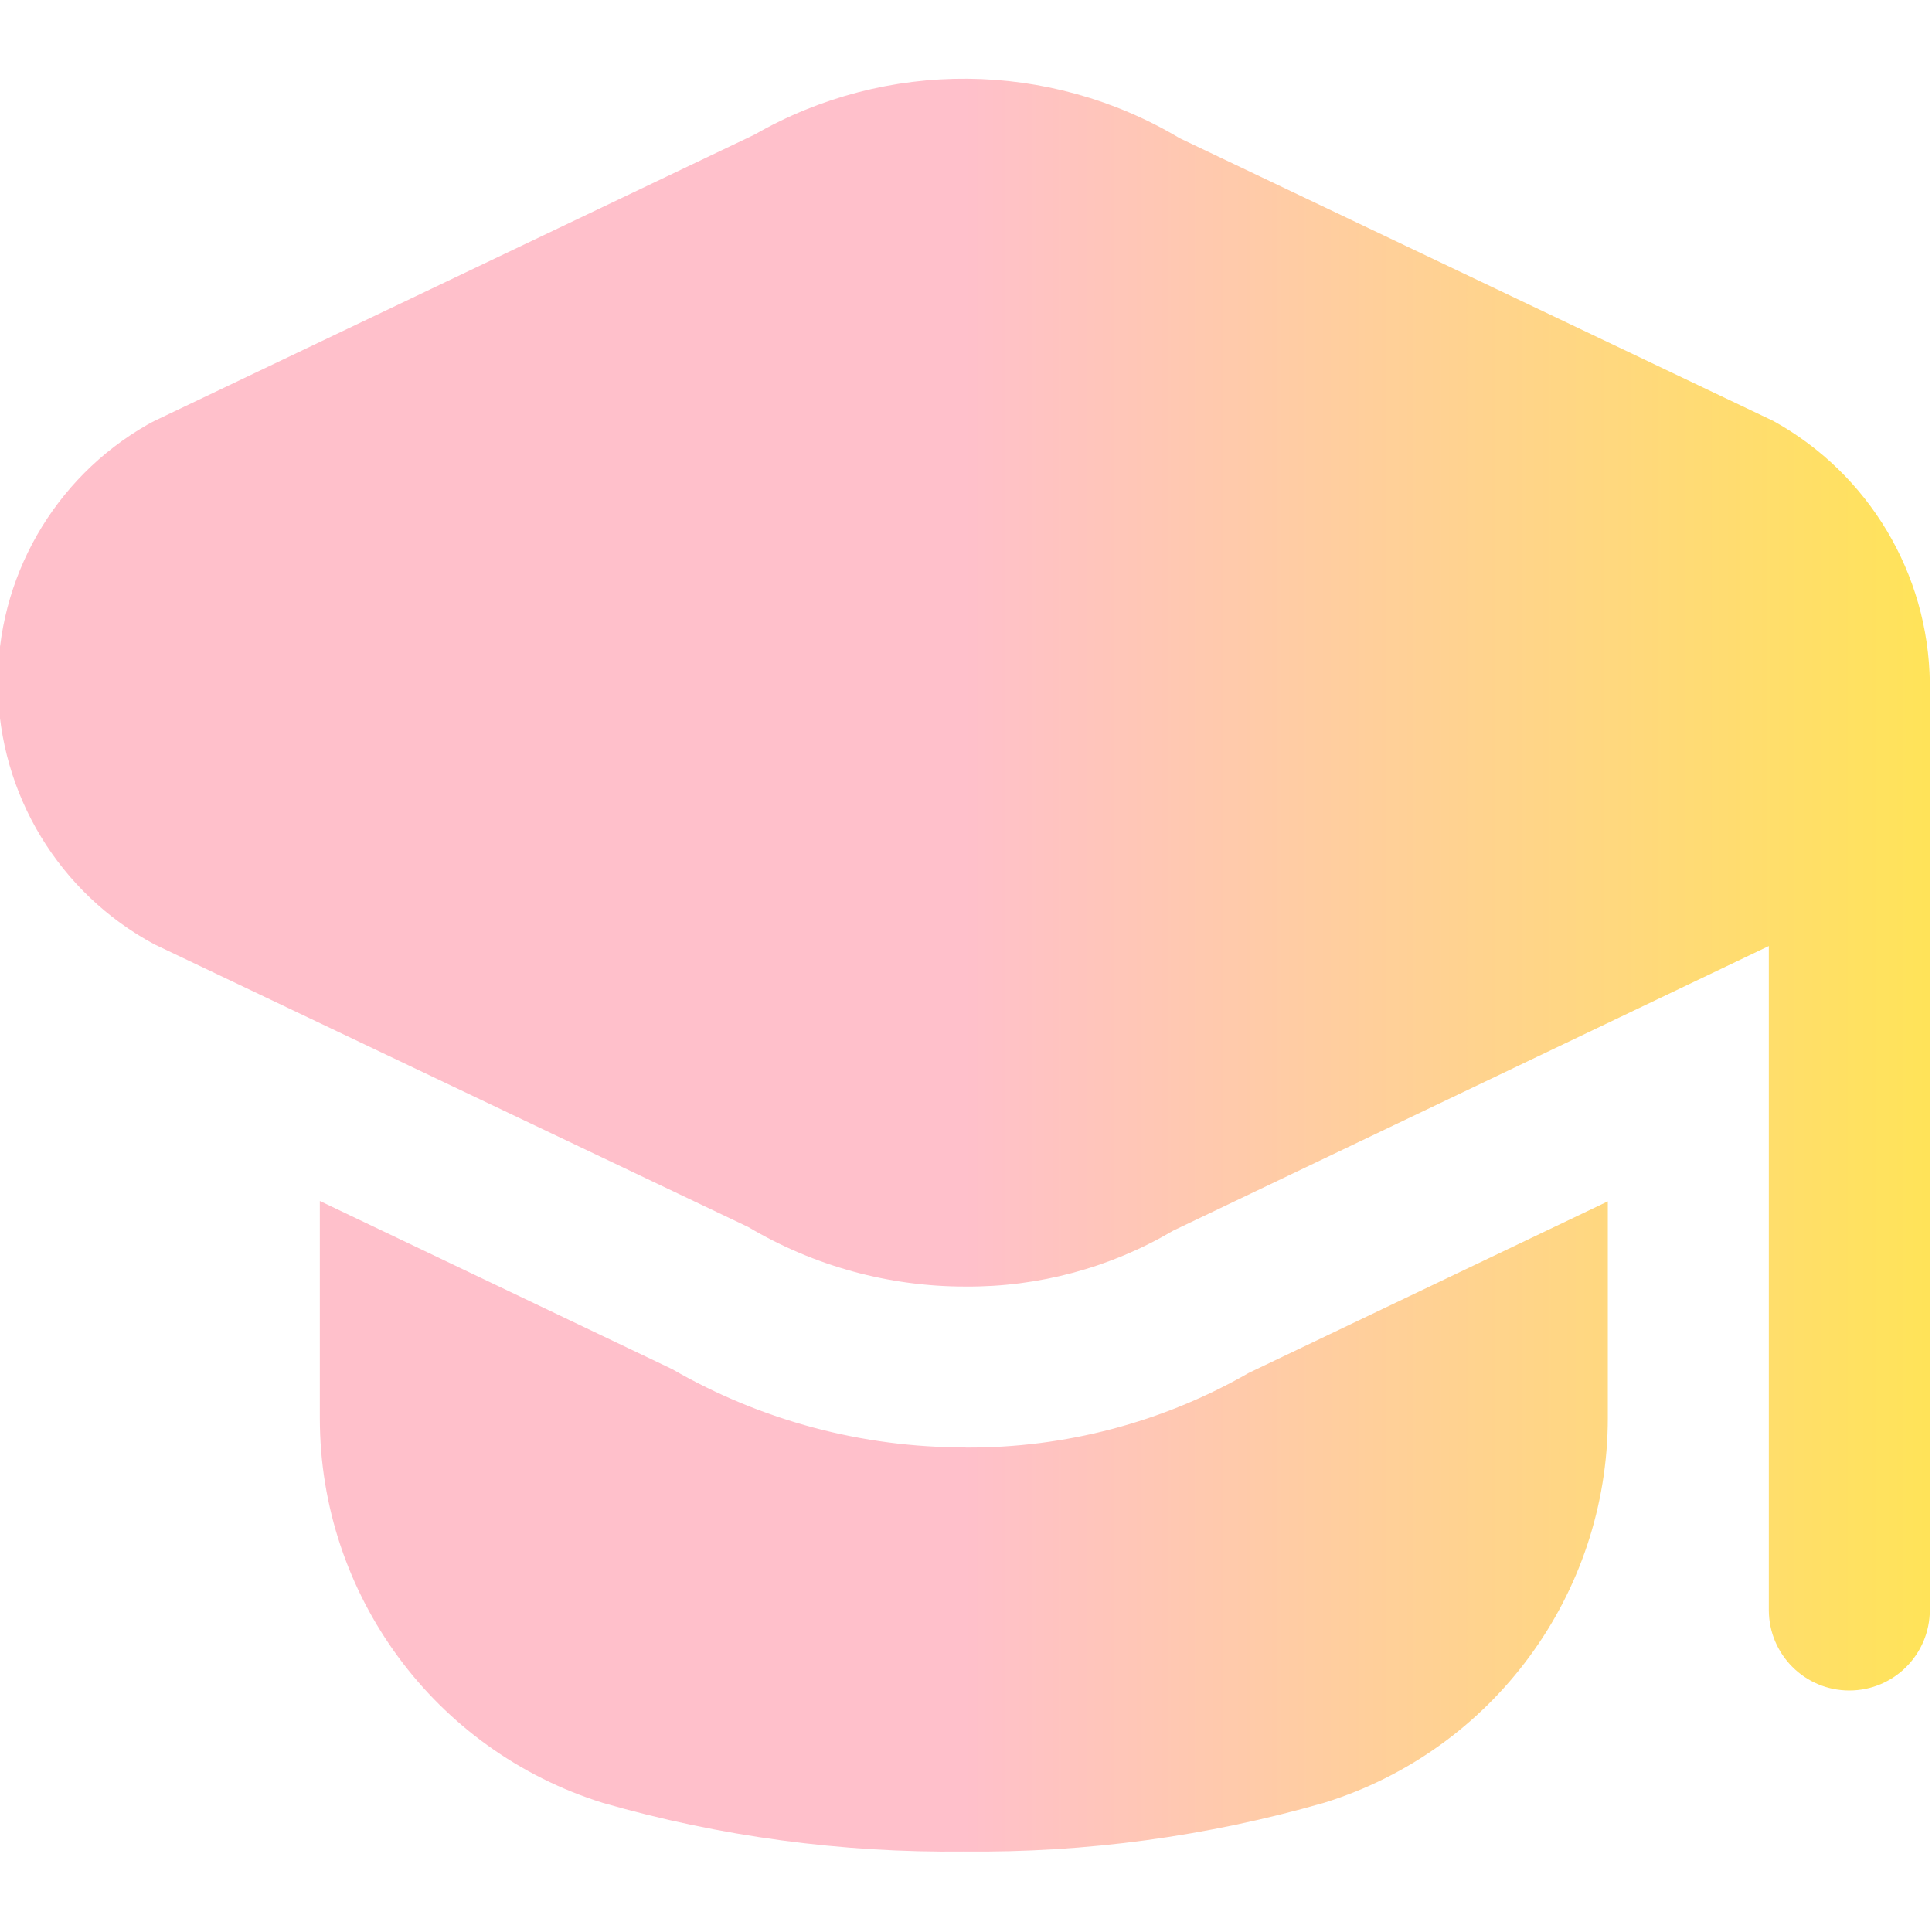
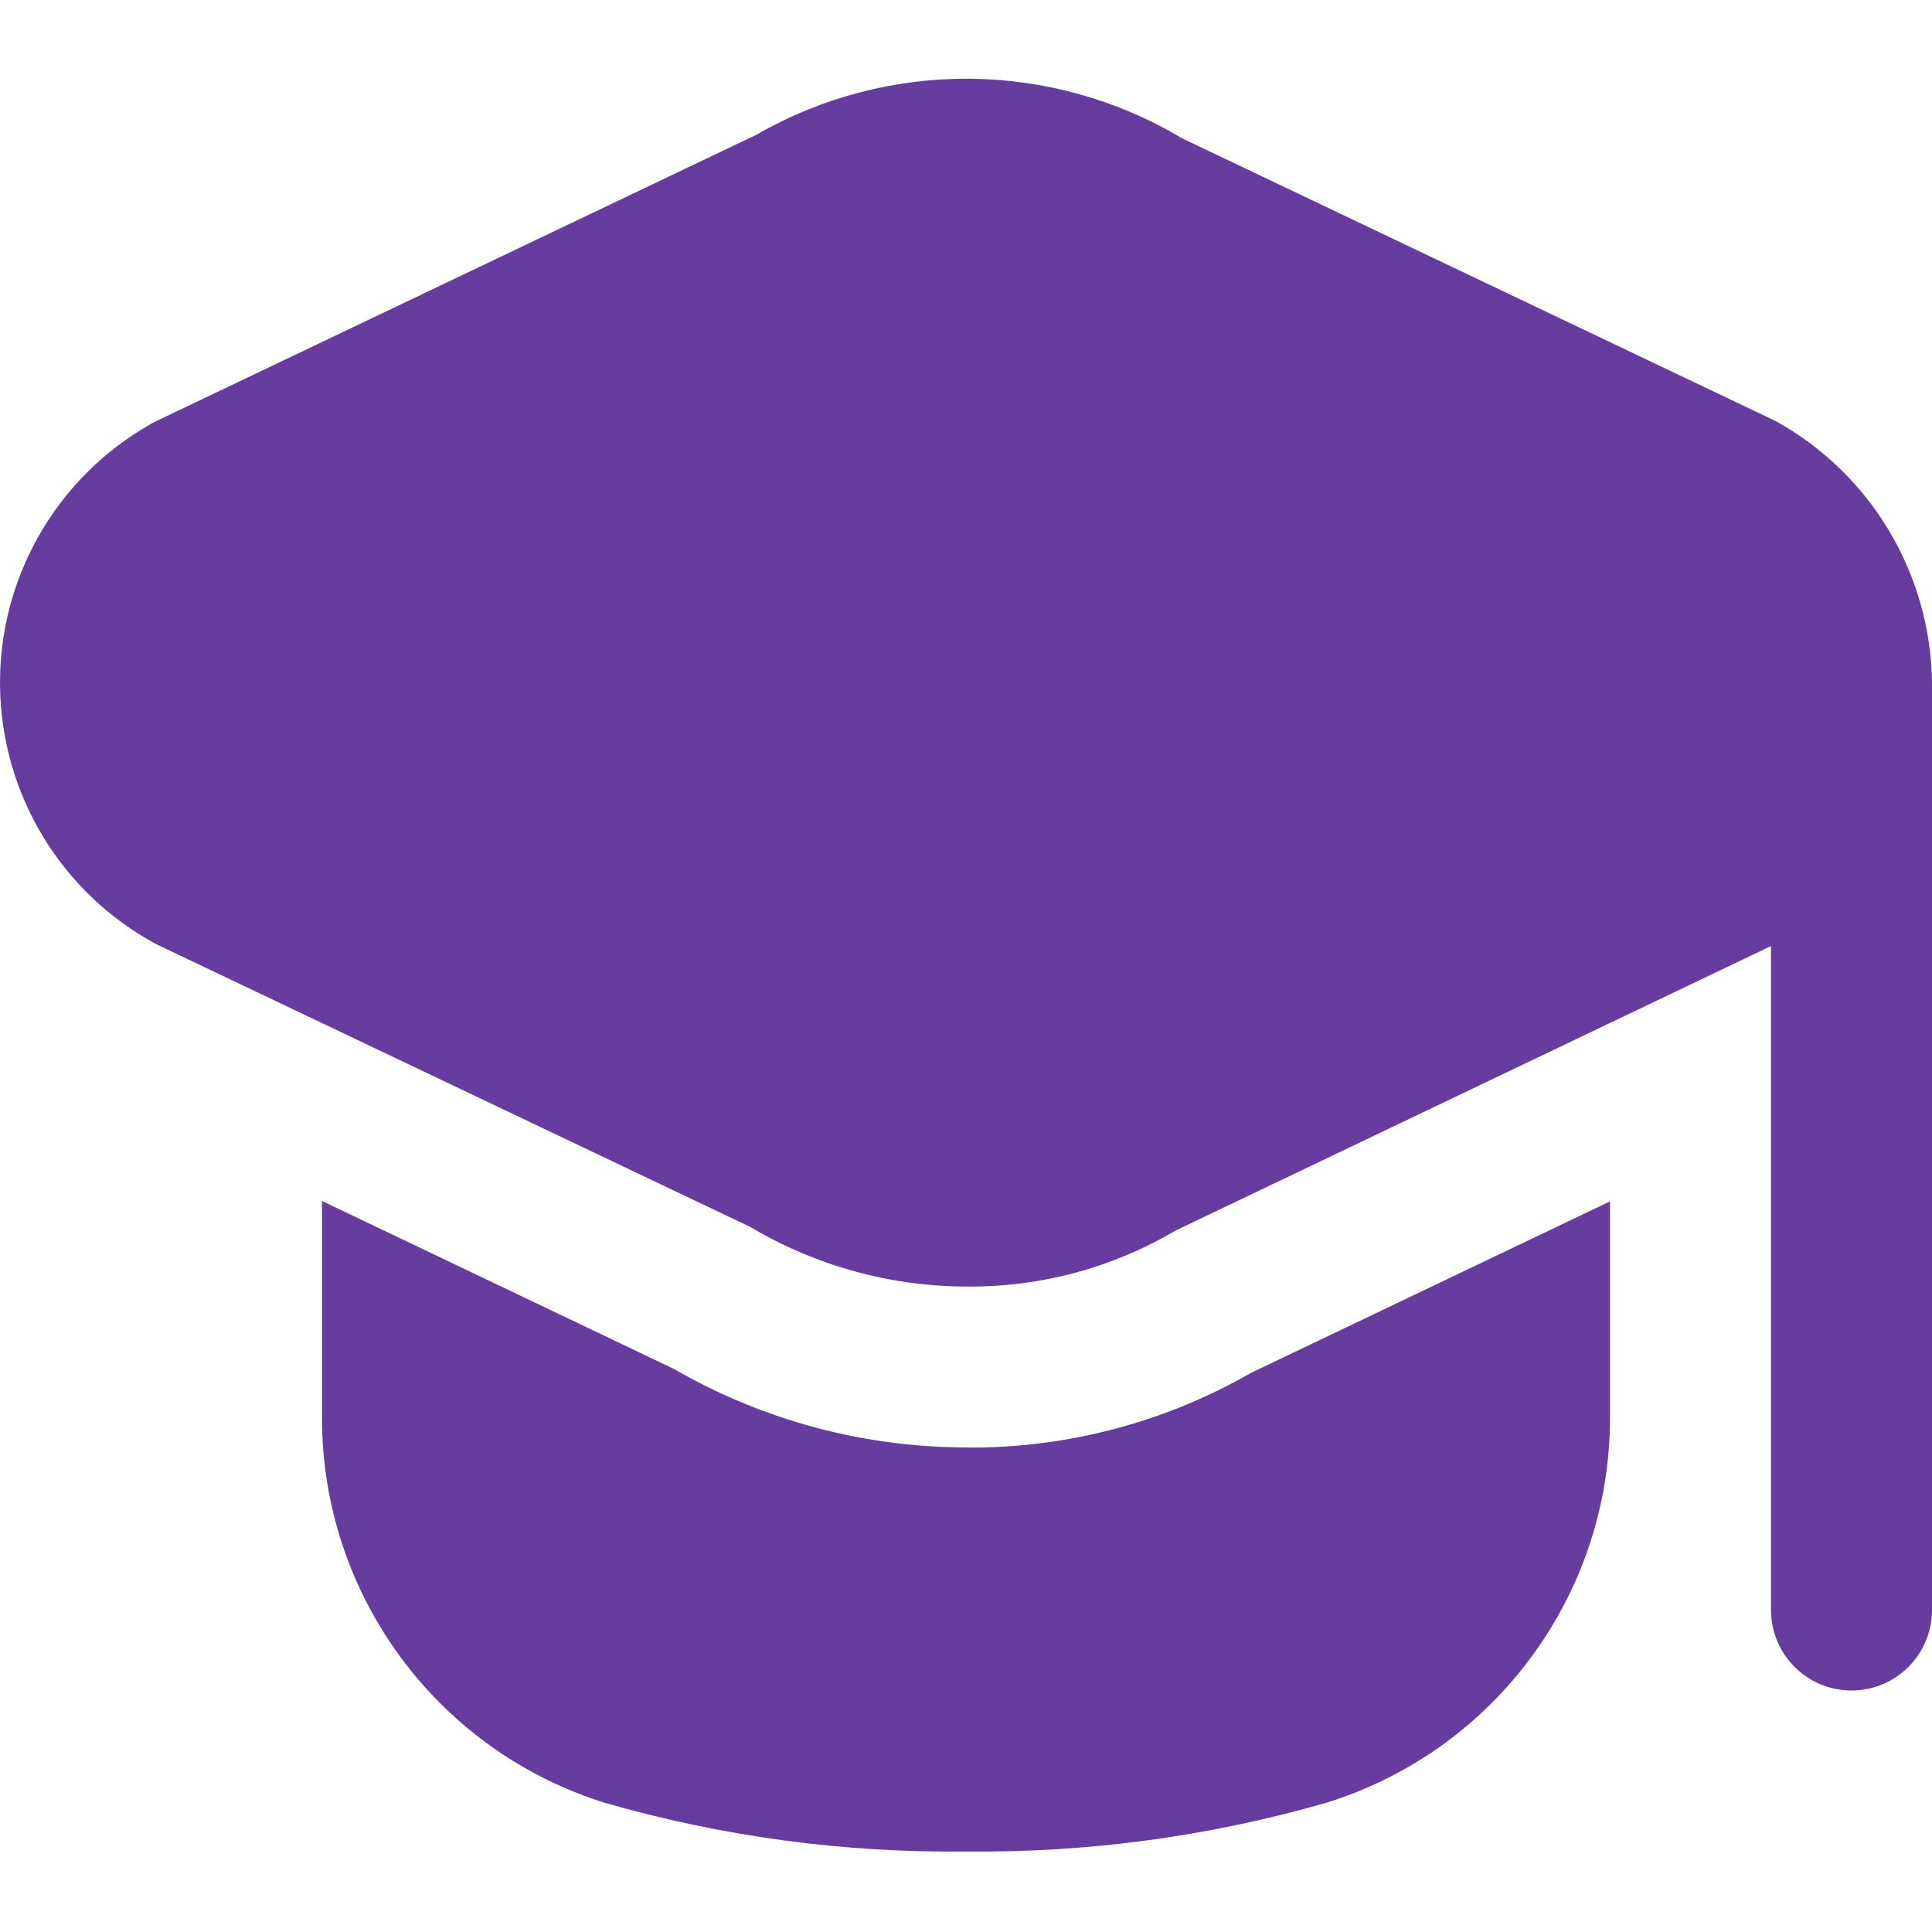
<svg xmlns="http://www.w3.org/2000/svg" id="Layer_1" height="512" viewBox="0 0 24 24" width="512" data-name="Layer 1">
-   <defs>
-     <linearGradient id="linear-gradient" x1="0.5" x2="1.38" gradientUnits="objectBoundingBox">
-       <stop offset="0" stop-color="pink" />
-       <stop offset="1" stop-color="yellow" />
-     </linearGradient>
-   </defs>
-   <path d="m24 8.48v11.52a1 1 0 0 1 -2 0v-8.248l-7.4 3.536a5 5 0 0 1 -2.577.694 5.272 5.272 0 0 1 -2.7-.739l-7.38-3.513a3.691 3.691 0 0 1 -.084-6.455c.027-.016.056-.031.084-.045l7.457-3.558a5.226 5.226 0 0 1 5.282.045l7.375 3.513a3.767 3.767 0 0 1 1.943 3.25zm-11.978 9.5a7.26 7.26 0 0 1 -3.645-.972l-4.377-2.089v2.7a5.007 5.007 0 0 0 3.519 4.778 15.557 15.557 0 0 0 4.481.603 15.557 15.557 0 0 0 4.481-.607 5.007 5.007 0 0 0 3.519-4.778v-2.691l-4.459 2.13a6.983 6.983 0 0 1 -3.519.928z" transform="translate(-0.027 0)" fill="url(#linear-gradient)" />
+   <path id="Graduation" d="m24 8.48v11.52a1 1 0 0 1 -2 0v-8.248l-7.4 3.536a5 5 0 0 1 -2.577.694 5.272 5.272 0 0 1 -2.7-.739l-7.38-3.513a3.691 3.691 0 0 1 -.084-6.455c.027-.016.056-.031.084-.045l7.457-3.558a5.226 5.226 0 0 1 5.282.045l7.375 3.513a3.767 3.767 0 0 1 1.943 3.25zm-11.978 9.5a7.26 7.26 0 0 1 -3.645-.972l-4.377-2.089v2.7a5.007 5.007 0 0 0 3.519 4.778 15.557 15.557 0 0 0 4.481.603 15.557 15.557 0 0 0 4.481-.607 5.007 5.007 0 0 0 3.519-4.778v-2.691l-4.459 2.13a6.983 6.983 0 0 1 -3.519.928z" fill="#673C9F" />
</svg>
